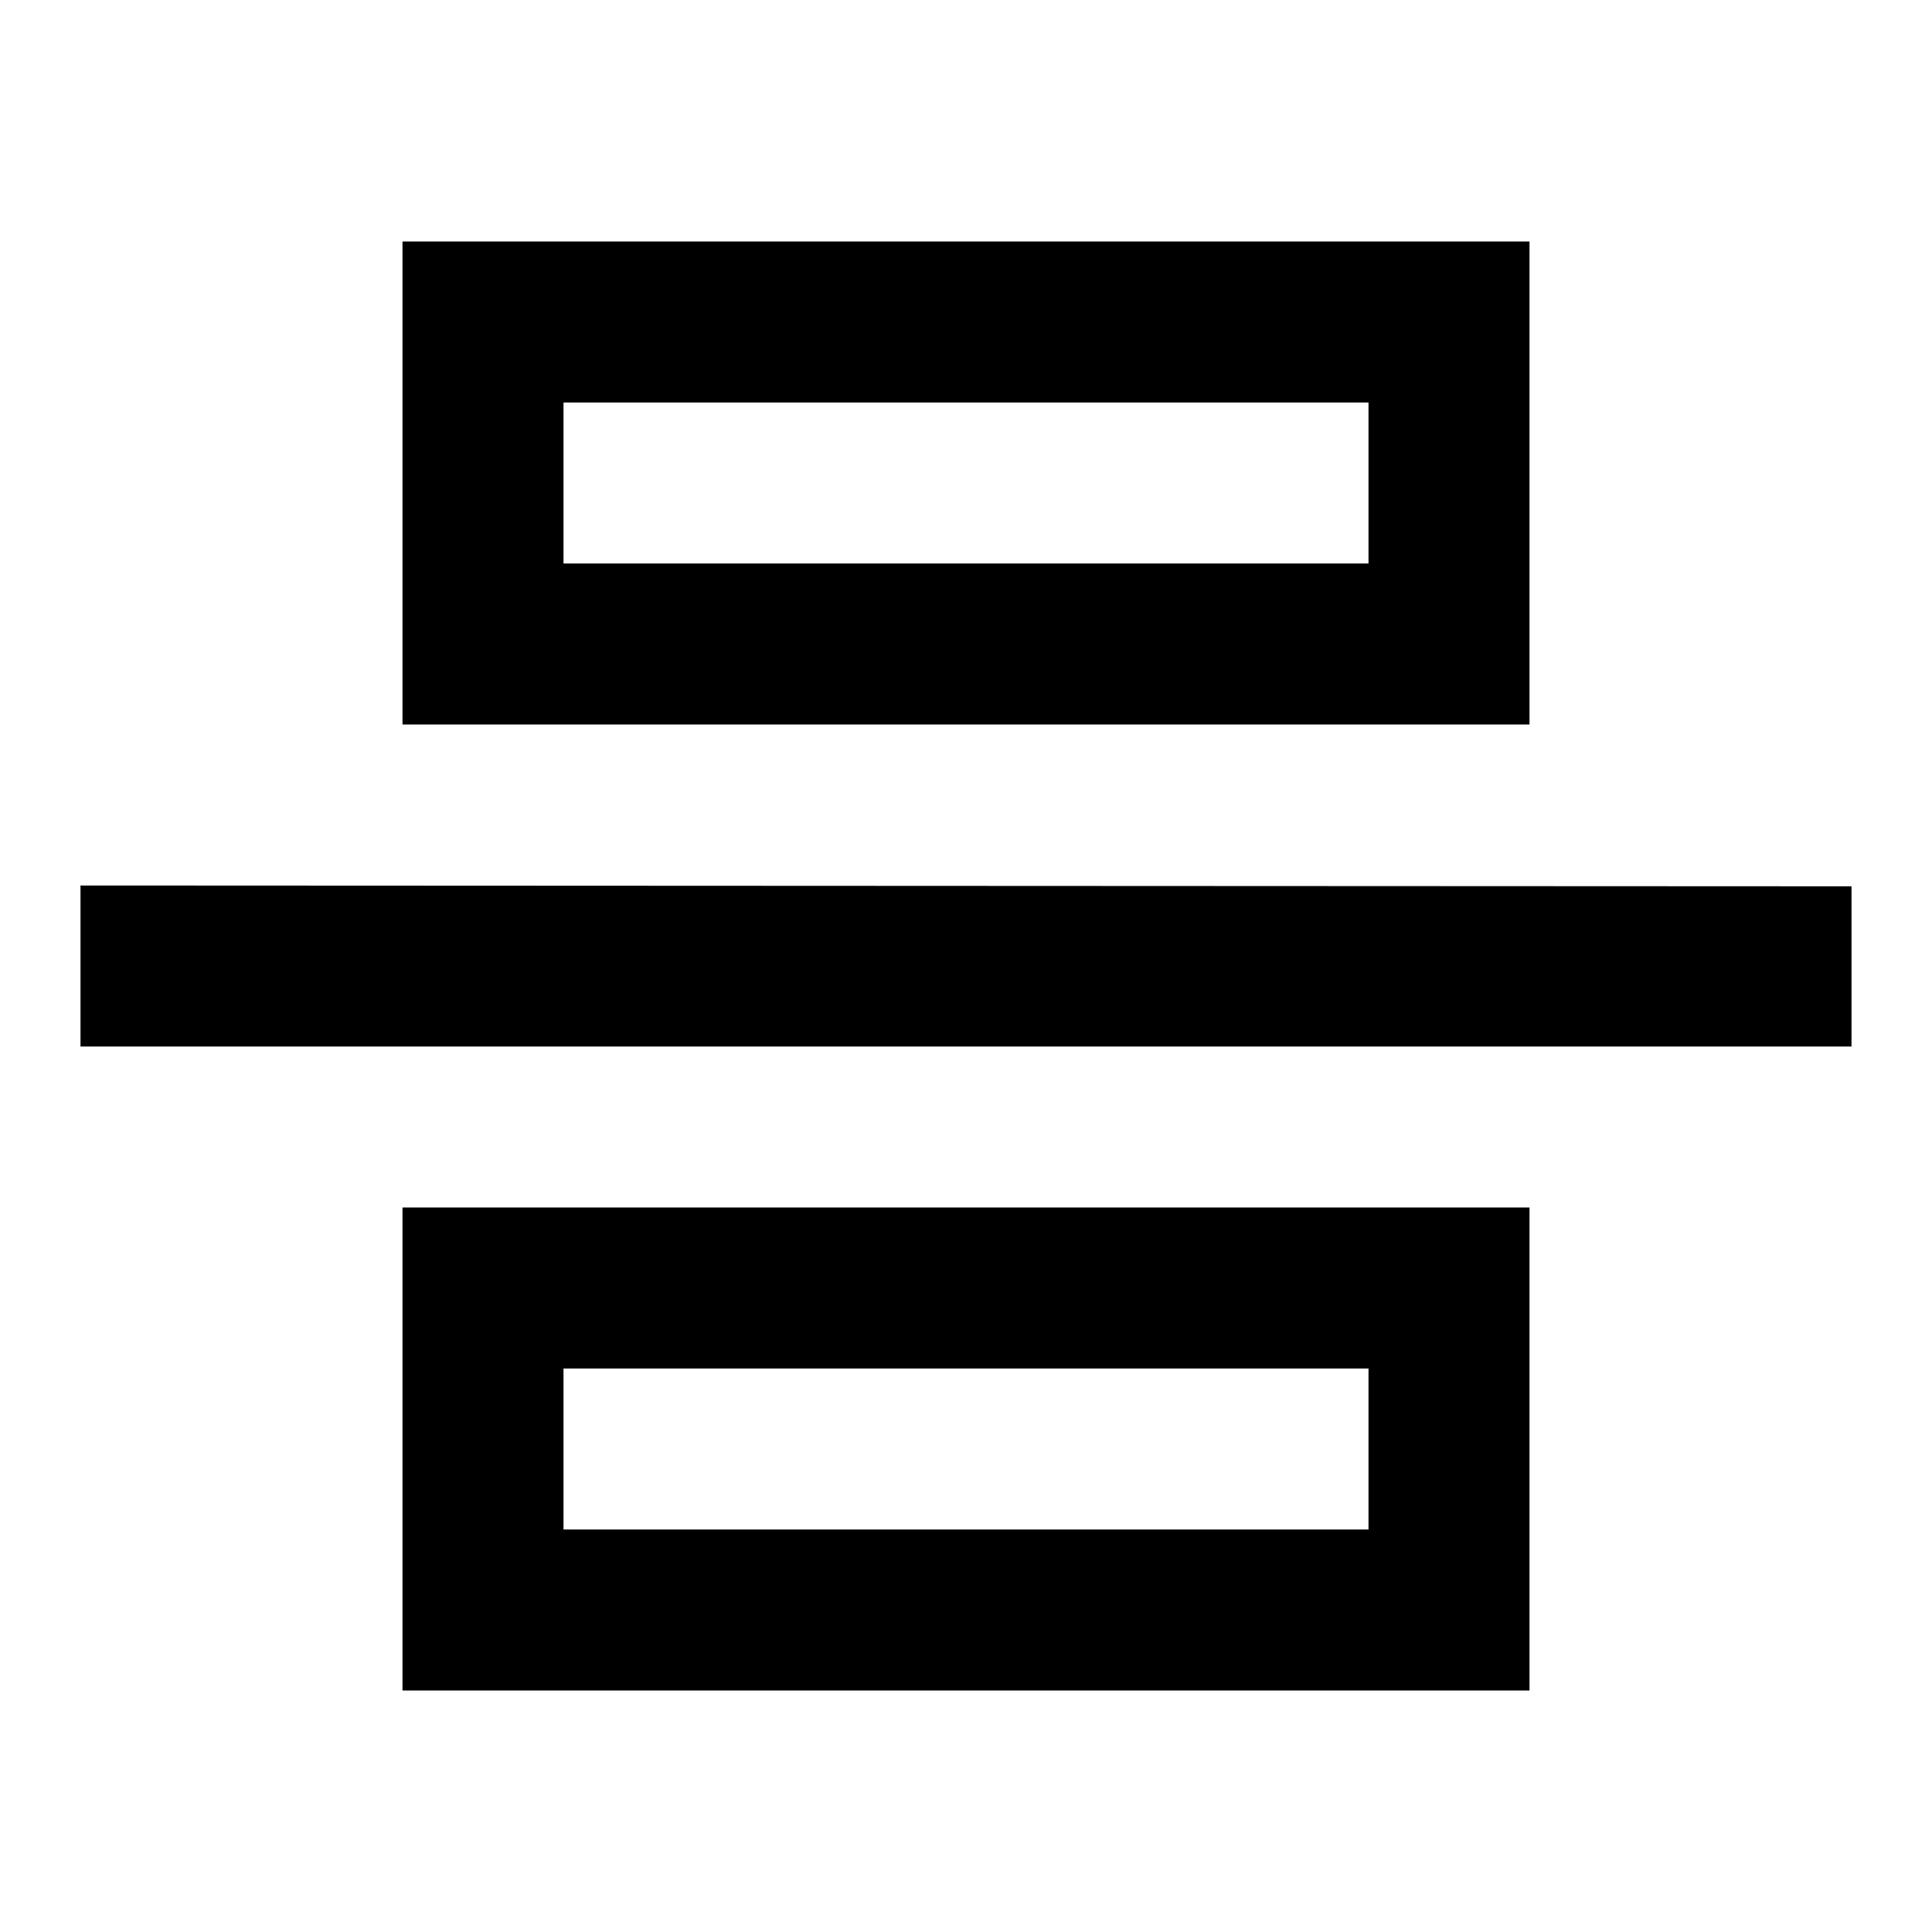
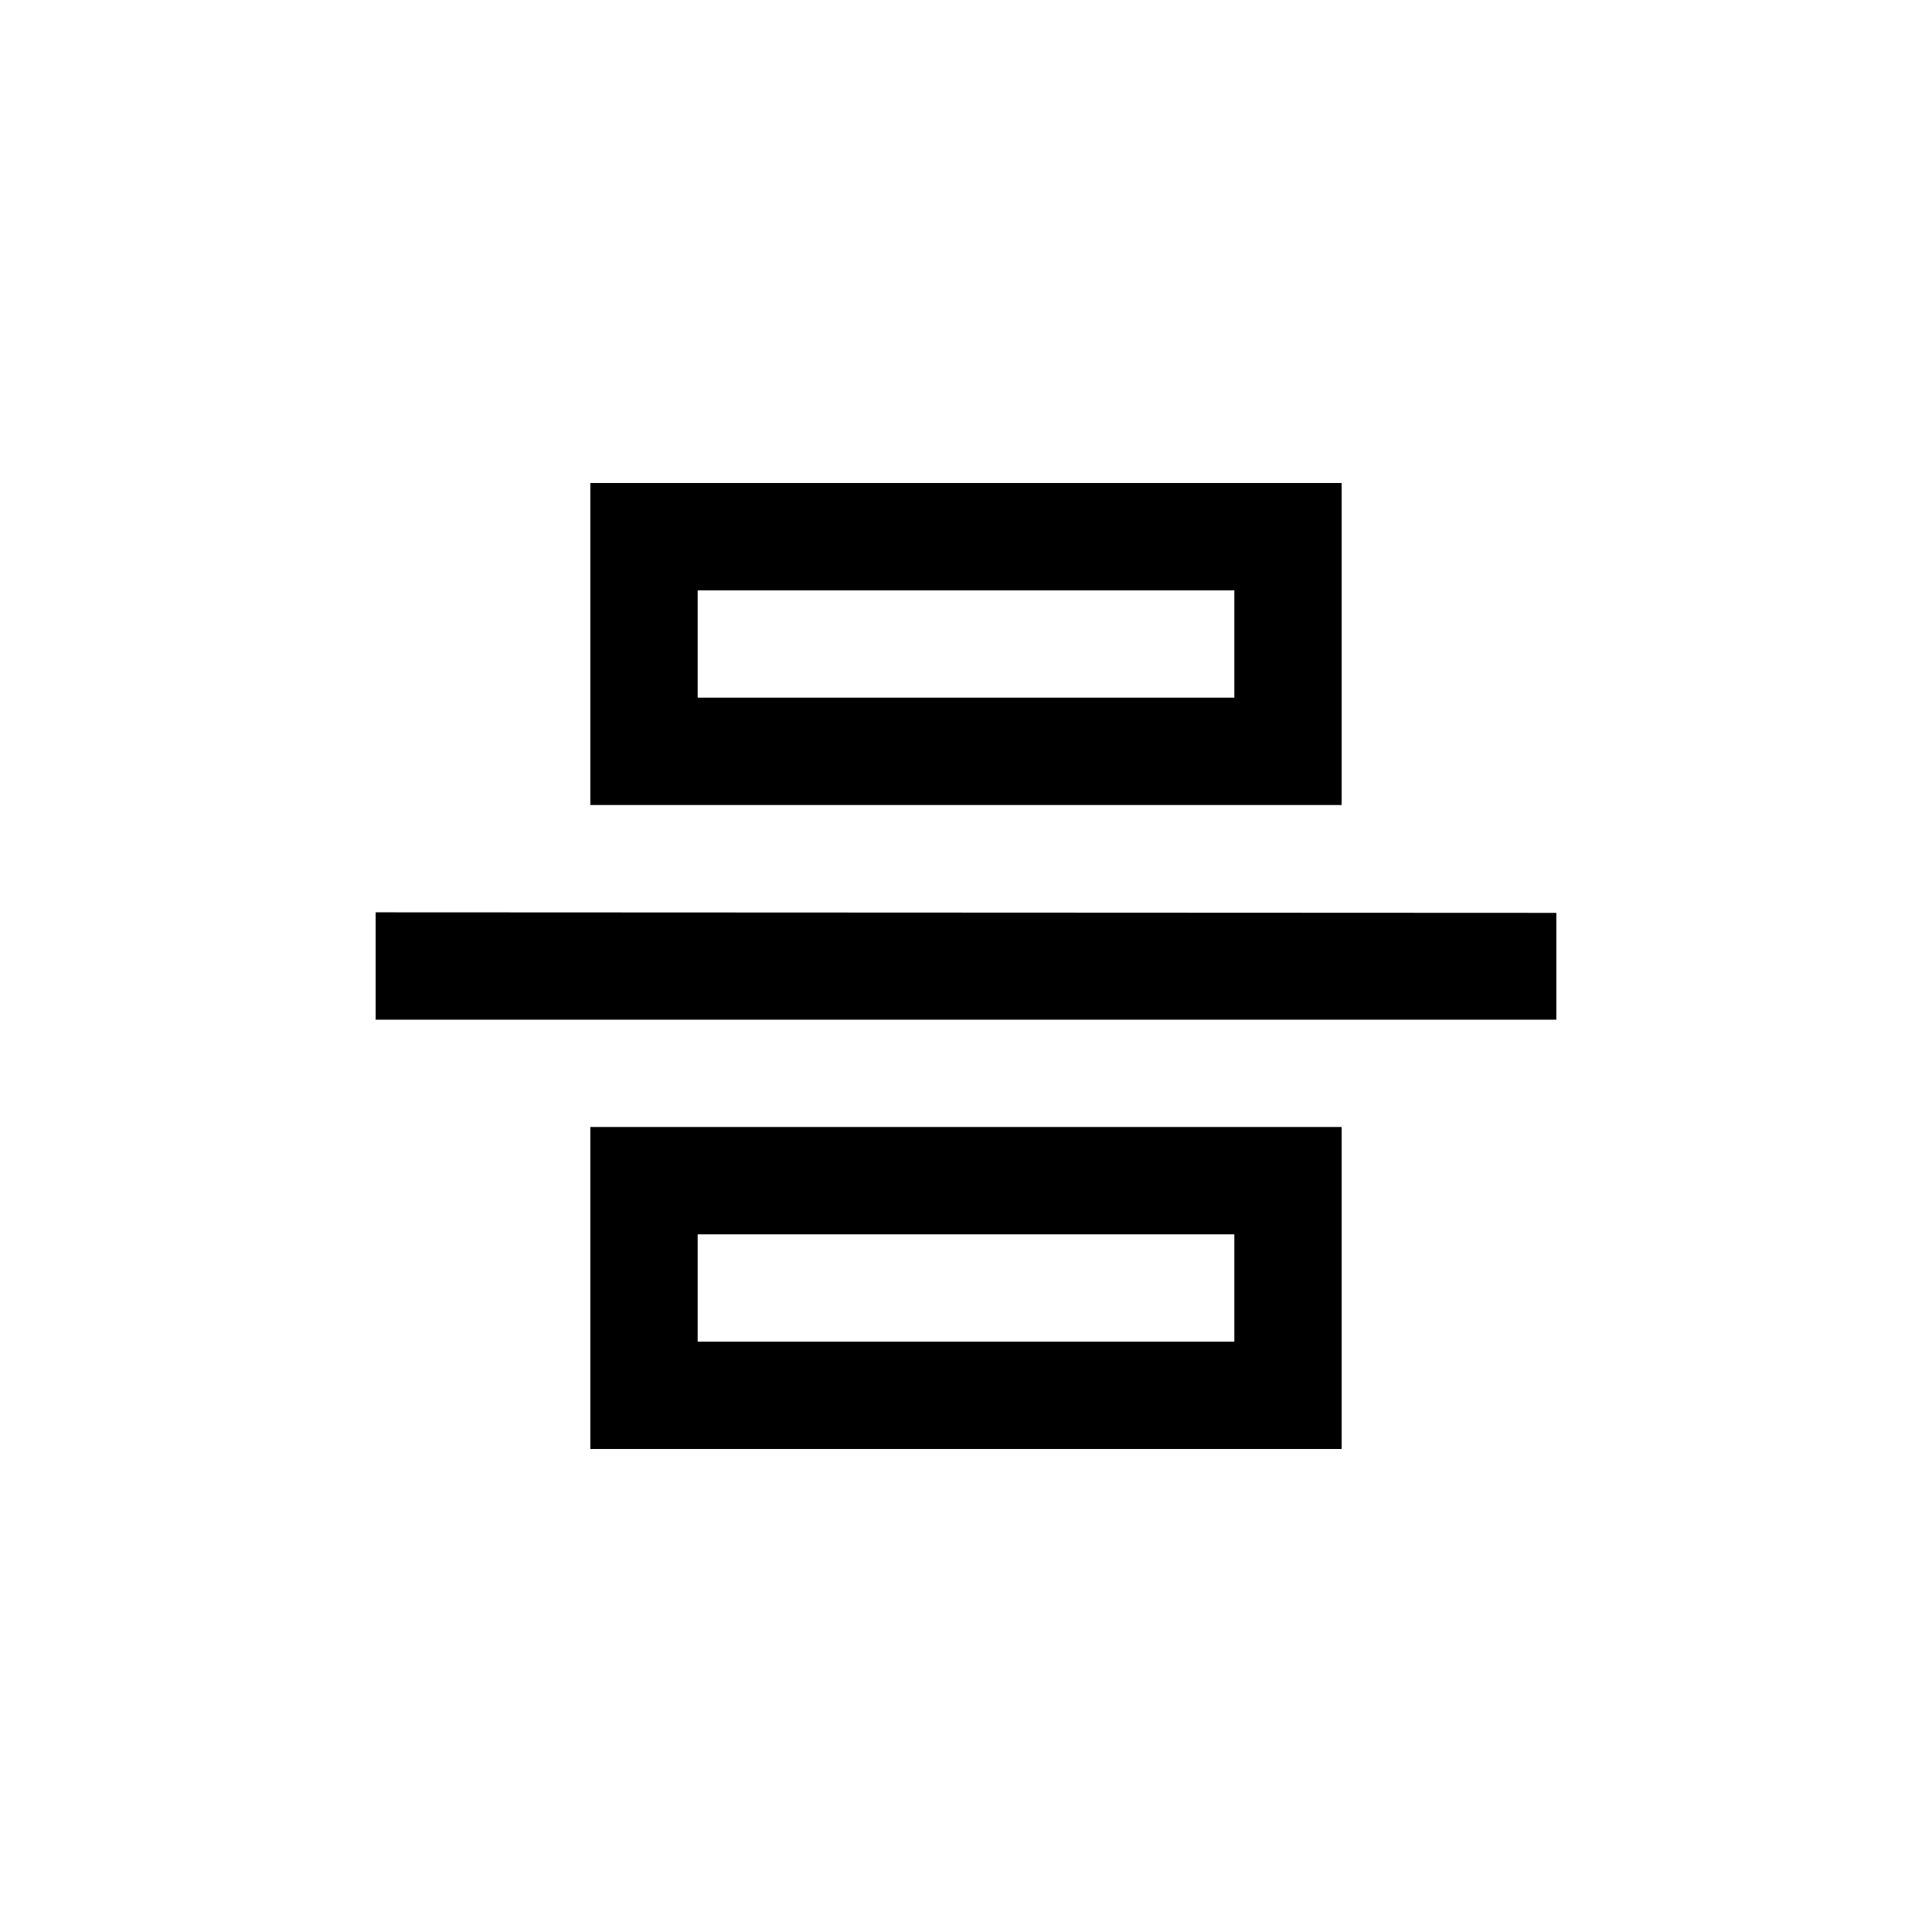
- <svg xmlns="http://www.w3.org/2000/svg" width="24" height="24" viewBox="0 0 24 24" fill="none">
-   <path d="M23 11.01L1 11V13H23V11.01Z" fill="currentColor" />
-   <path fill-rule="evenodd" clip-rule="evenodd" d="M19 3H5V9H19V3ZM17 5H7V7H17V5Z" fill="currentColor" />
-   <path fill-rule="evenodd" clip-rule="evenodd" d="M19 15H5V21H19V15ZM17 17H7V19H17V17Z" fill="currentColor" />
+ <svg xmlns="http://www.w3.org/2000/svg" width="38" height="38" viewBox="-6 -6 36 36" version="1.1">
+   <path d="M 23,11.01 1,11 v 2 h 22 z" fill="currentColor" />
+   <path fill-rule="evenodd" clip-rule="evenodd" d="M 19,3 H 5 V 9 H 19 Z M 17,5 H 7 v 2 h 10 z" fill="currentColor" />
+   <path fill-rule="evenodd" clip-rule="evenodd" d="M 19,15 H 5 v 6 h 14 z m -2,2 H 7 v 2 h 10 z" fill="currentColor" />
</svg>
